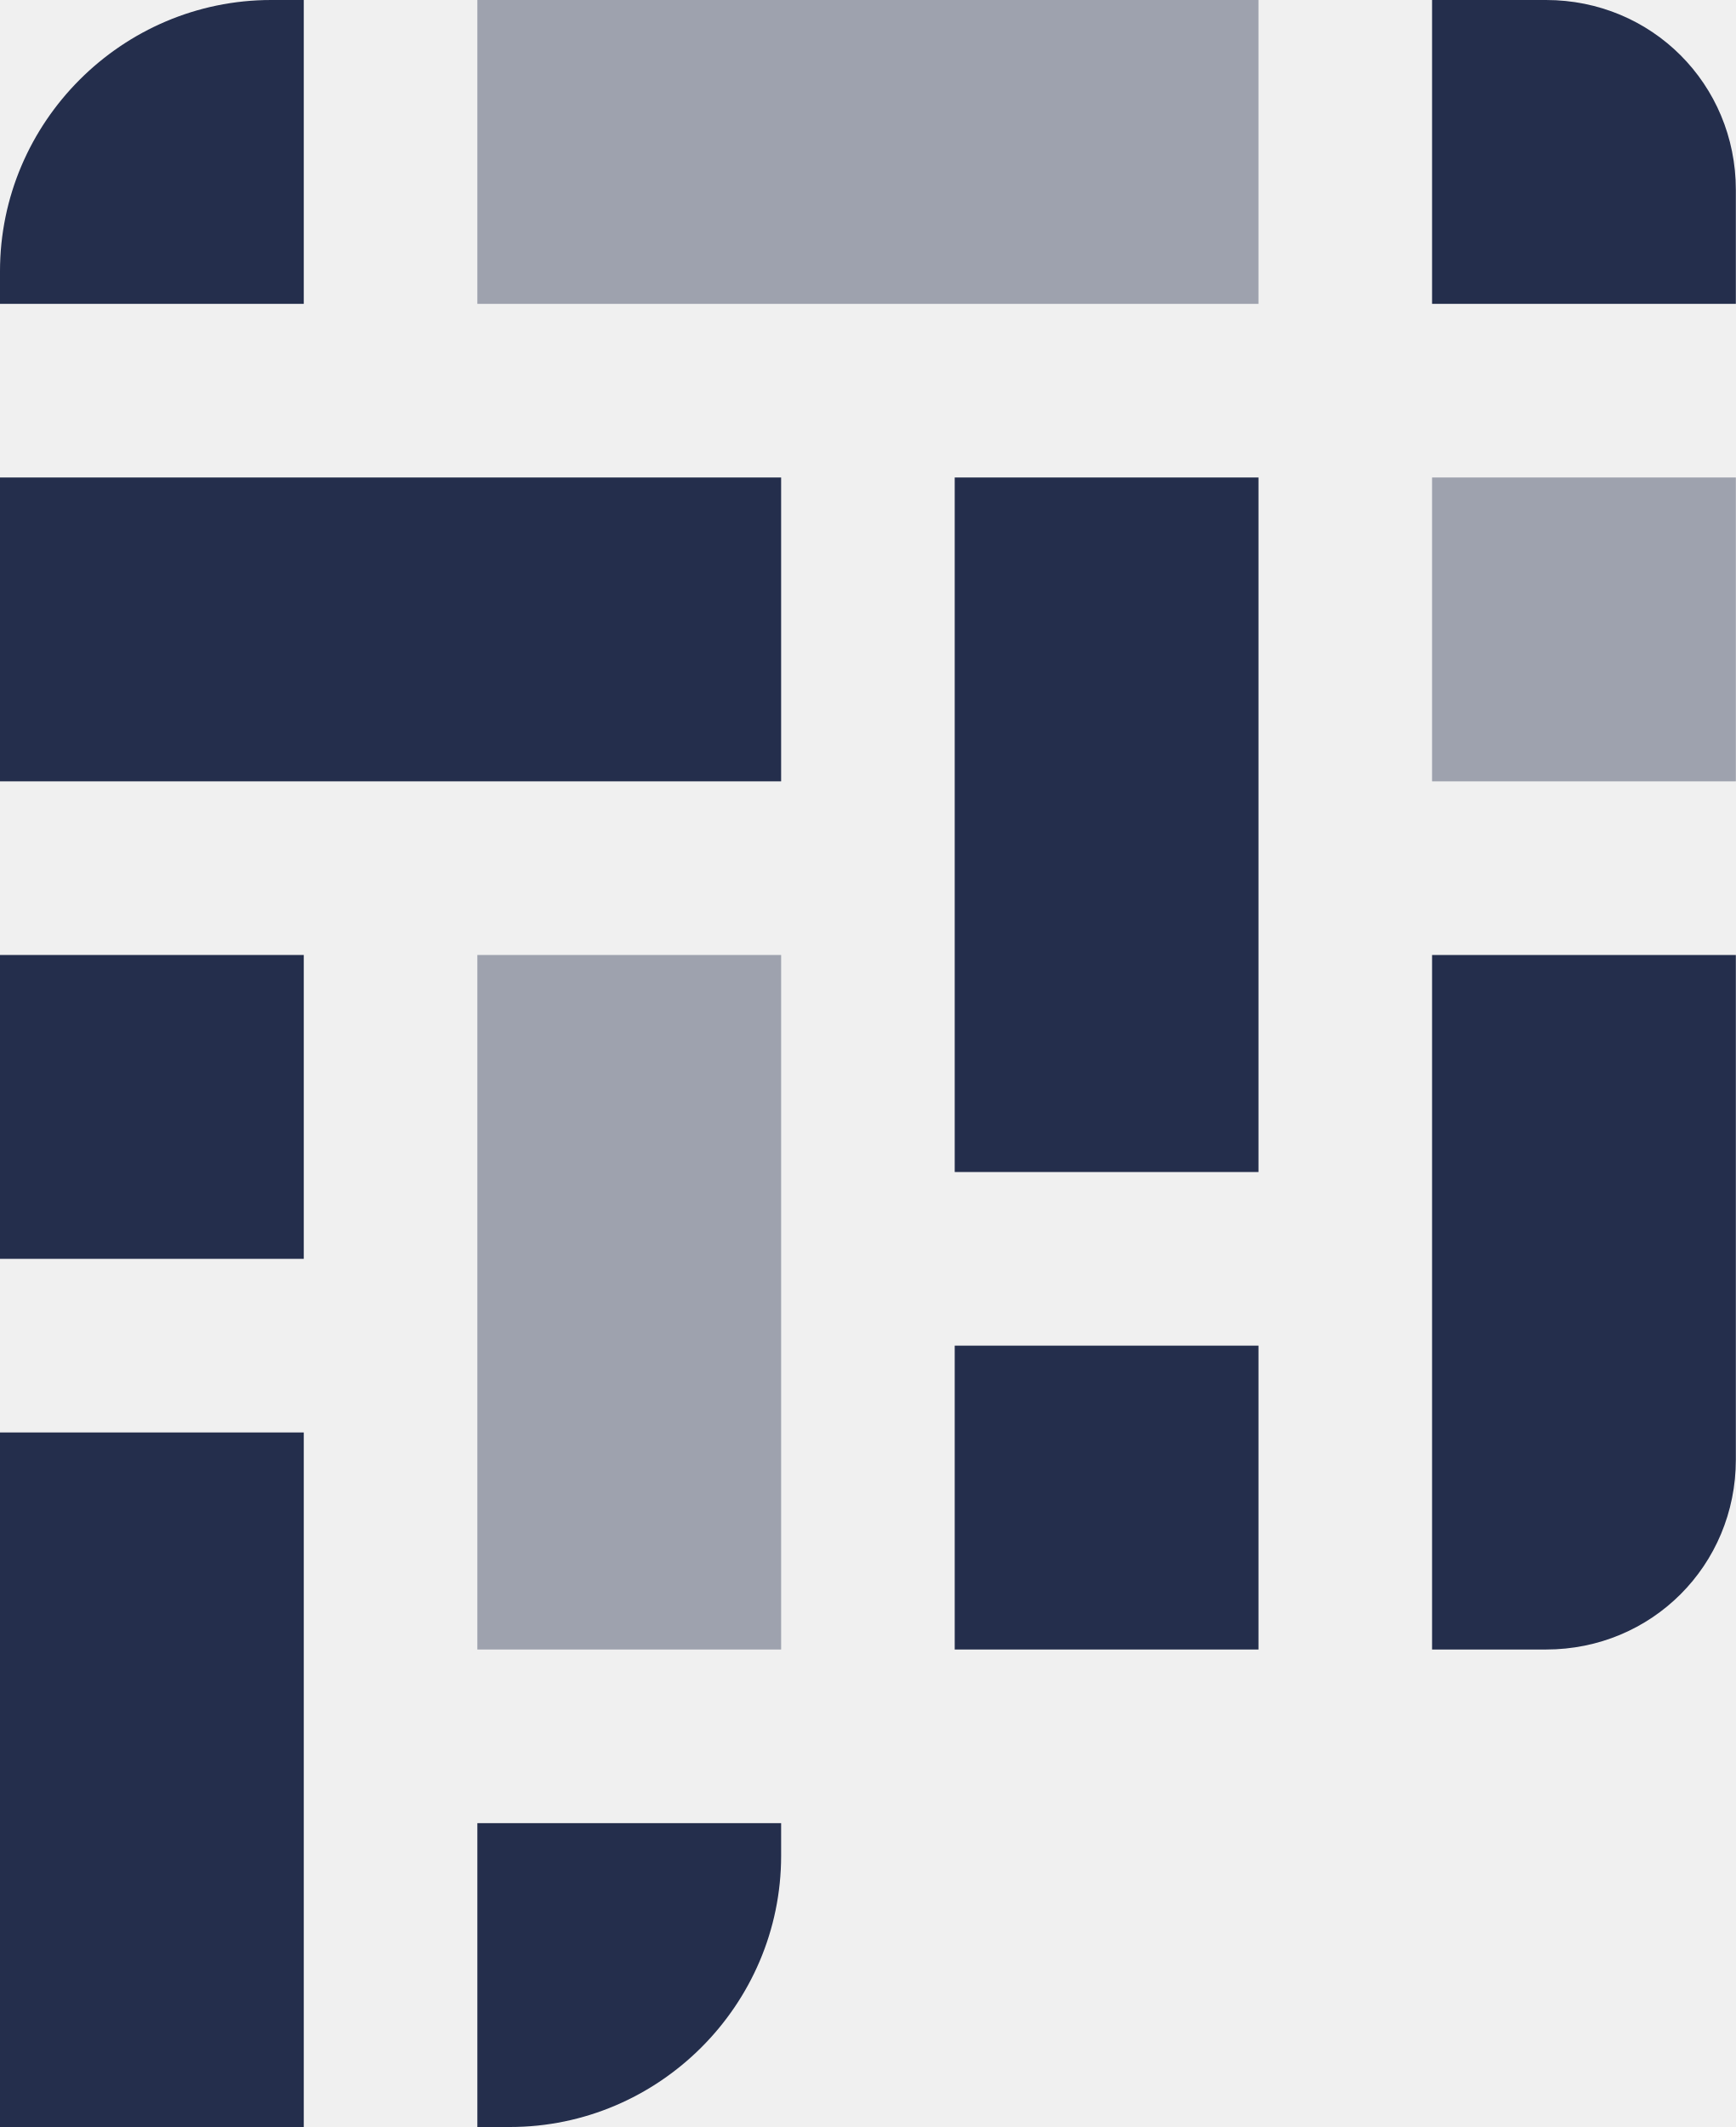
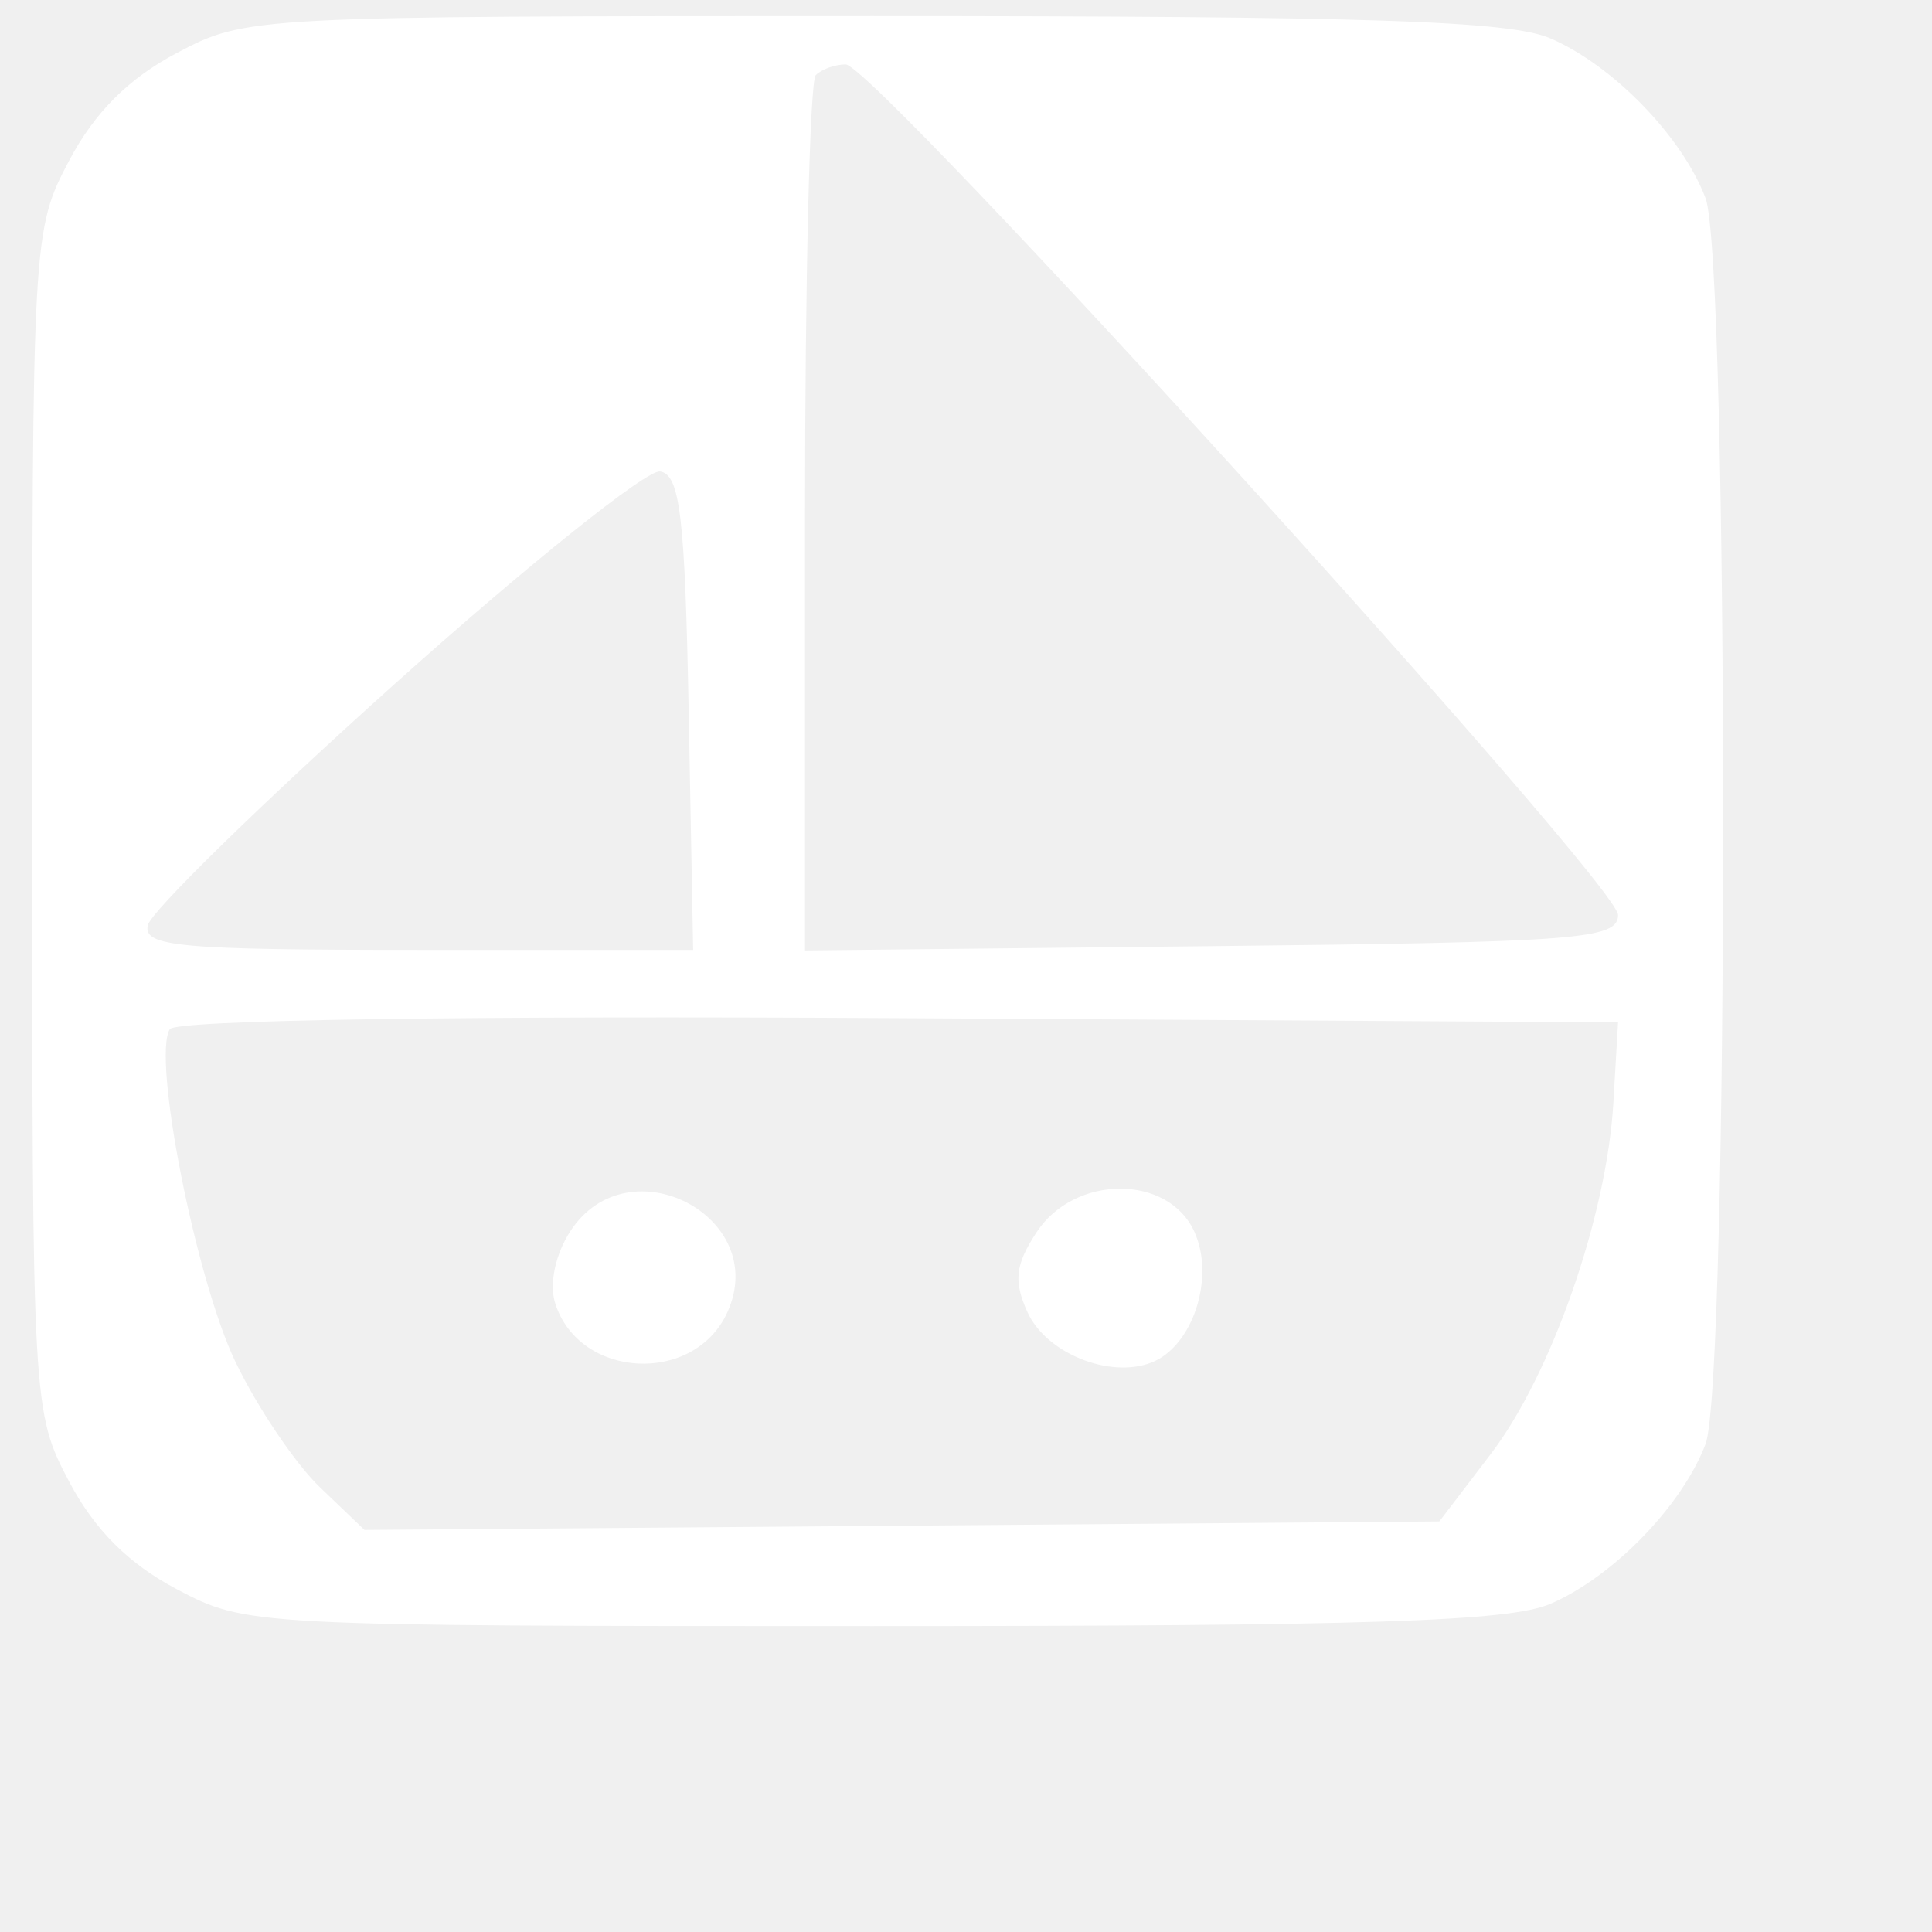
- <svg xmlns="http://www.w3.org/2000/svg" version="1.1" id="Layer_1" x="0px" y="0px" viewBox="0 0 64 78.4" style="enable-background:new 0 0 64 78.4;" xml:space="preserve">
-   <style type="text/css">
- 	.st0{fill:#242E4C;}
- 	.st1{opacity:0.4;fill:#242E4C;enable-background:new    ;}
- </style>
-   <path id="Rectangle_14" class="st0" d="M10,0h1.2v11.2H0V10C0,4.5,4.5,0,10,0z" />
-   <rect id="Rectangle_15" x="35.2" y="17.6" class="st0" width="11.2" height="25.6" />
-   <rect id="Rectangle_16" x="17.6" y="35.2" class="st1" width="11.2" height="25.6" />
-   <path id="Rectangle_17" class="st0" d="M52.8,35.2H64v18.6c0,3.9-3.1,7-7,7h-4.2V35.2z" />
-   <rect id="Rectangle_18" y="52.8" class="st0" width="11.2" height="25.6" />
-   <path id="Rectangle_19" class="st0" d="M52.8,0H57c3.9,0,7,3.1,7,7l0,0l0,0v4.2H52.8V0z" />
-   <rect id="Rectangle_20" x="52.8" y="17.6" class="st1" width="11.2" height="11.2" />
-   <rect id="Rectangle_21" y="35.2" class="st0" width="11.2" height="11.2" />
-   <rect id="Rectangle_22" x="35.2" y="49.6" class="st0" width="11.2" height="11.2" />
-   <path id="Rectangle_23" class="st0" d="M17.6,67.2h11.2v1.2c0,5.5-4.5,10-10,10h-1.2V67.2z" />
-   <rect id="Rectangle_24" x="17.6" class="st1" width="28.8" height="11.2" />
-   <rect id="Rectangle_25" y="17.6" class="st0" width="28.8" height="11.2" />
+ <svg xmlns="http://www.w3.org/2000/svg" id="loader-logo" width="50" height="50" viewBox="0 0 120 120">
+   <path d="M 10.960 3.303 C 7.984 4.877, 5.877 6.984, 4.303 9.960 C 2.020 14.277, 2 14.634, 2 51 C 2 87.366, 2.020 87.723, 4.303 92.040 C 5.877 95.016, 7.984 97.123, 10.960 98.697 C 15.290 100.987, 15.538 101, 54.189 101 C 84.975 101, 93.734 100.713, 96.282 99.623 C 100.174 97.958, 104.489 93.516, 105.936 89.685 C 107.388 85.842, 107.388 16.158, 105.936 12.315 C 104.489 8.484, 100.174 4.042, 96.282 2.377 C 93.734 1.287, 84.975 1, 54.189 1 C 15.538 1, 15.290 1.013, 10.960 3.303 M 50.667 4.667 C 50.300 5.033, 50 17.416, 50 32.184 L 50 59.034 75.250 58.767 C 98.078 58.526, 100.500 58.340, 100.500 56.828 C 100.500 54.877, 54.299 4, 52.527 4 C 51.870 4, 51.033 4.300, 50.667 4.667 M 24.500 42.495 C 16.250 49.895, 9.355 56.636, 9.177 57.475 C 8.897 58.795, 11.153 59, 25.953 59 L 43.053 59 42.777 44.263 C 42.548 32.083, 42.240 29.483, 41 29.283 C 40.175 29.149, 32.750 35.095, 24.500 42.495 M 10.546 63.925 C 9.445 65.708, 12.170 79.498, 14.634 84.609 C 15.989 87.420, 18.344 90.913, 19.868 92.373 L 22.638 95.027 56.019 94.764 L 89.399 94.500 92.601 90.302 C 96.372 85.357, 99.800 75.533, 100.209 68.500 L 100.500 63.500 55.815 63.240 C 28.517 63.081, 10.903 63.347, 10.546 63.925 M 35.440 76.451 C 34.494 77.895, 34.102 79.745, 34.485 80.952 C 35.978 85.658, 43.117 86.033, 45.176 81.513 C 47.882 75.574, 39.031 70.971, 35.440 76.451 M 64.381 76.541 C 63.056 78.564, 62.942 79.577, 63.824 81.513 C 64.977 84.044, 68.897 85.637, 71.506 84.636 C 74.080 83.648, 75.488 79.366, 74.182 76.500 C 72.552 72.922, 66.737 72.946, 64.381 76.541" stroke="none" fill="#FFFFFF" fill-rule="evenodd" />
</svg>
